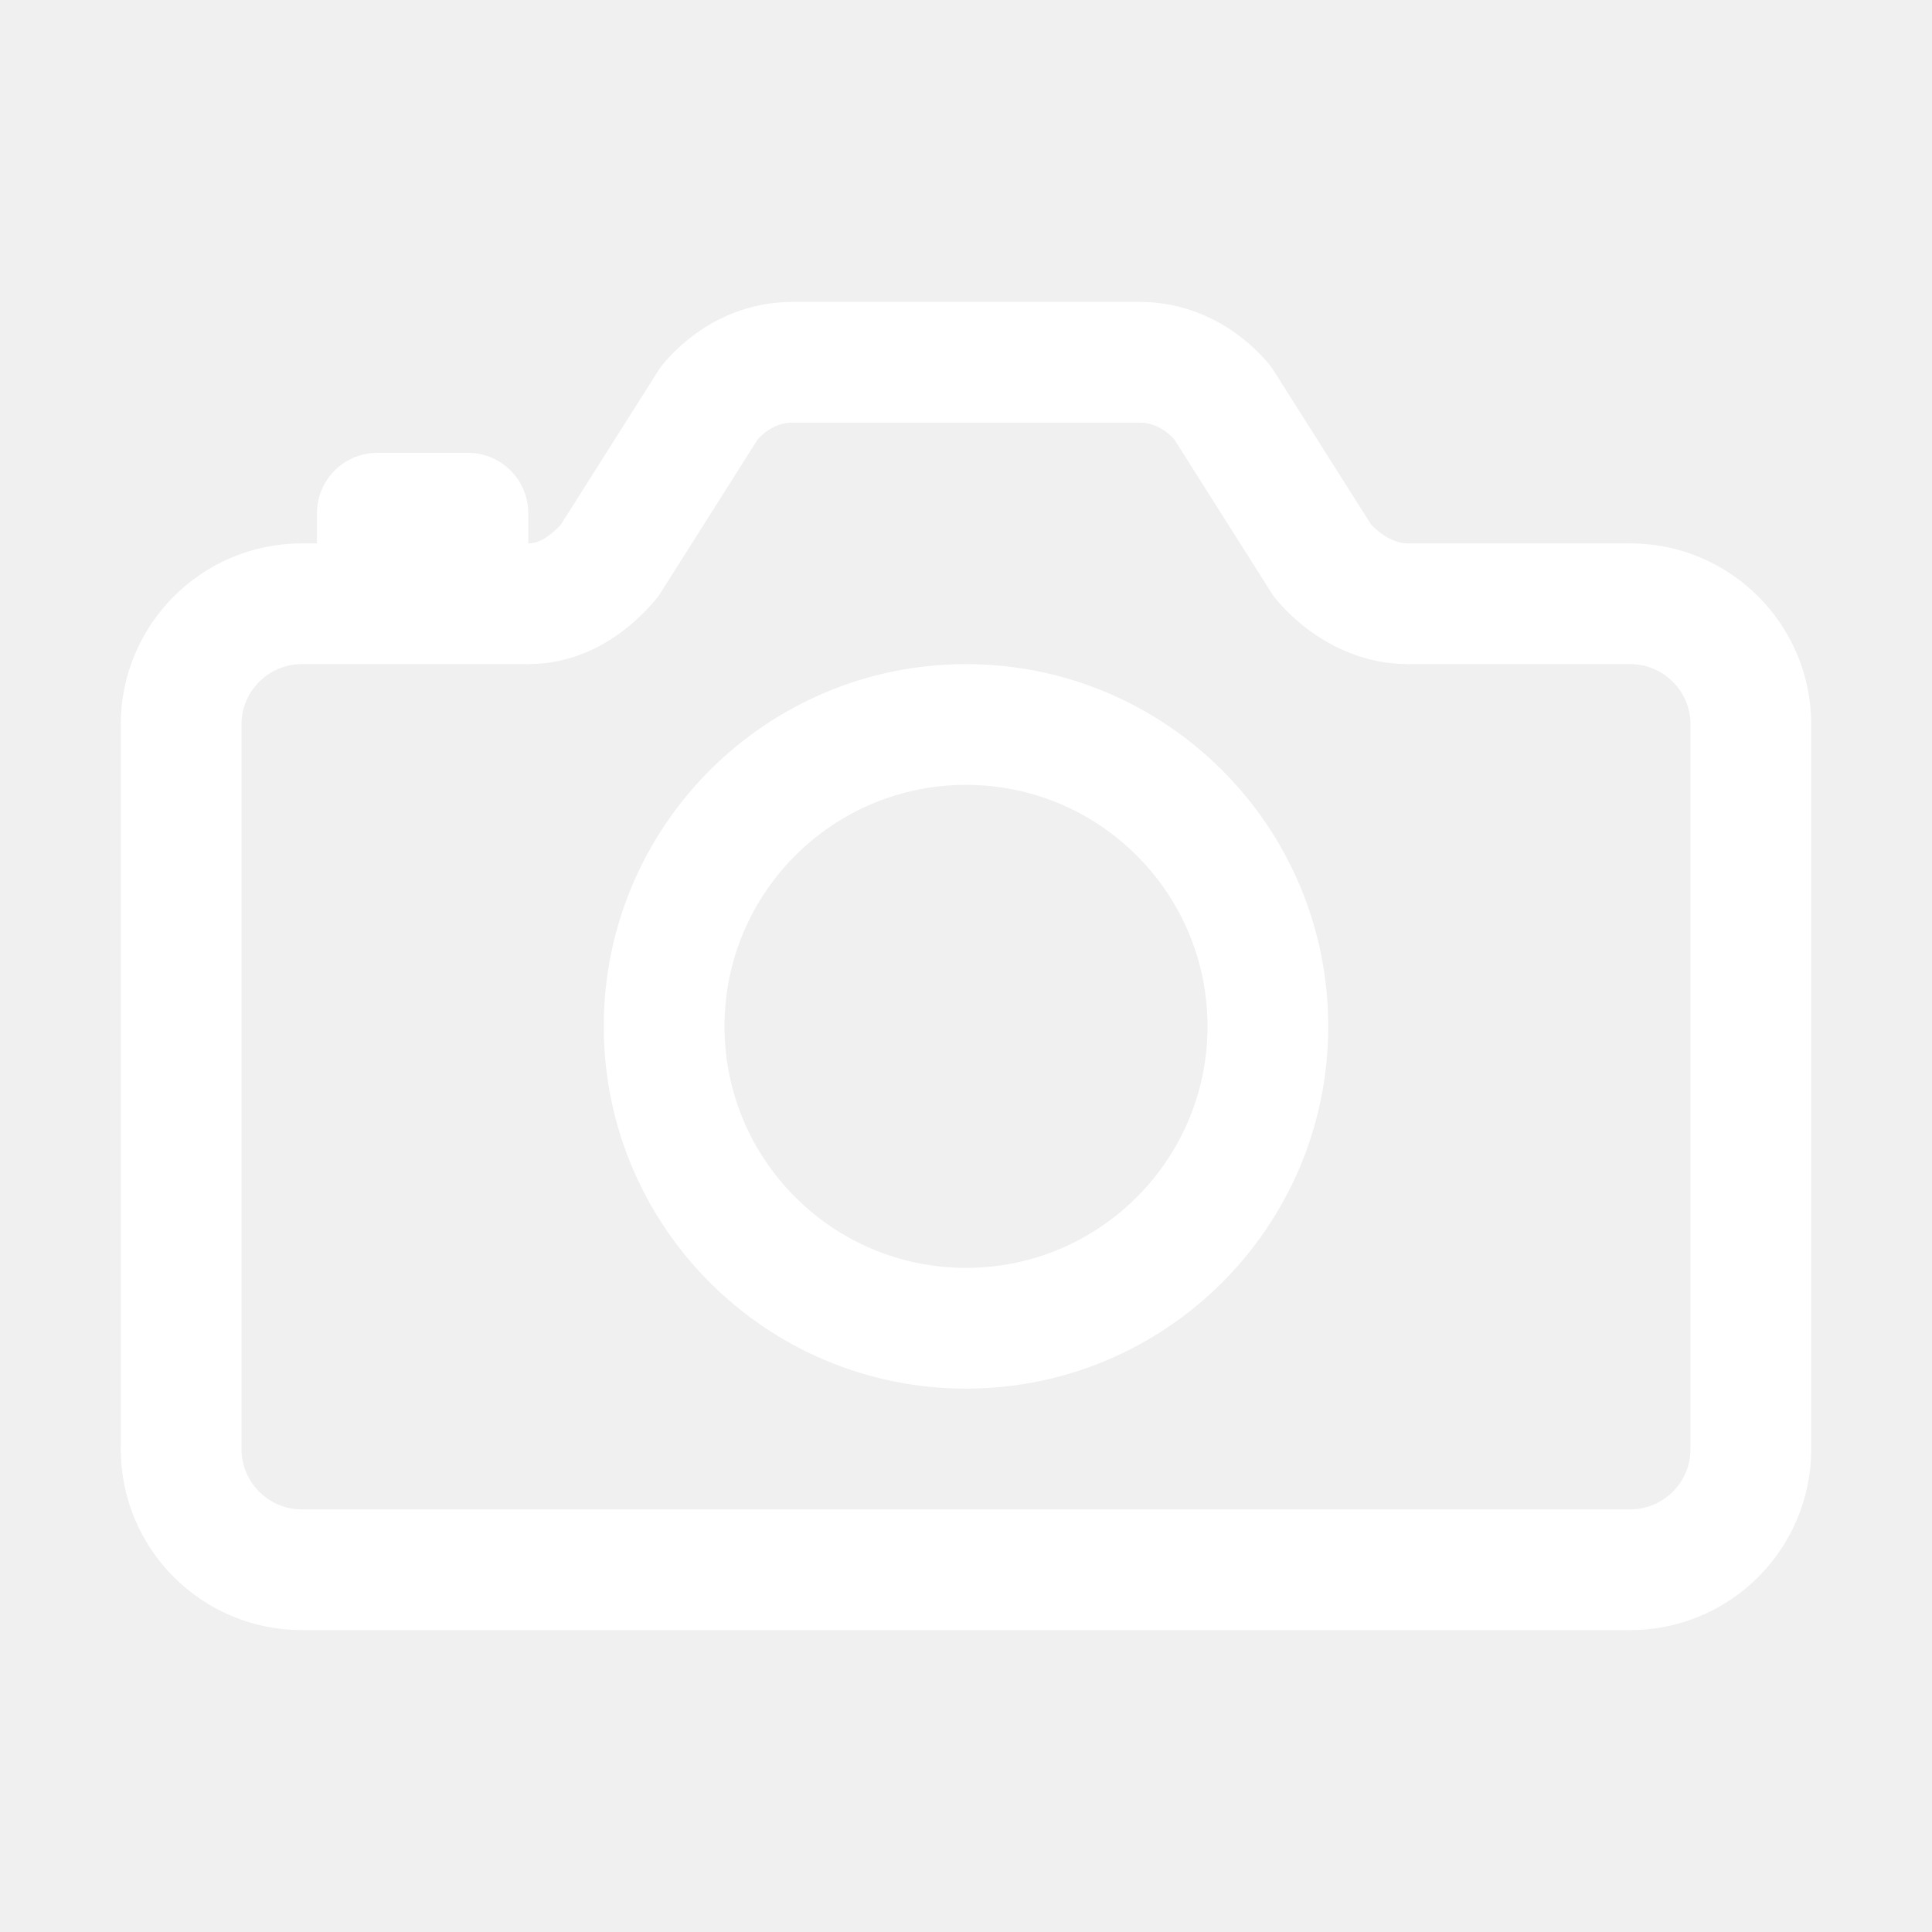
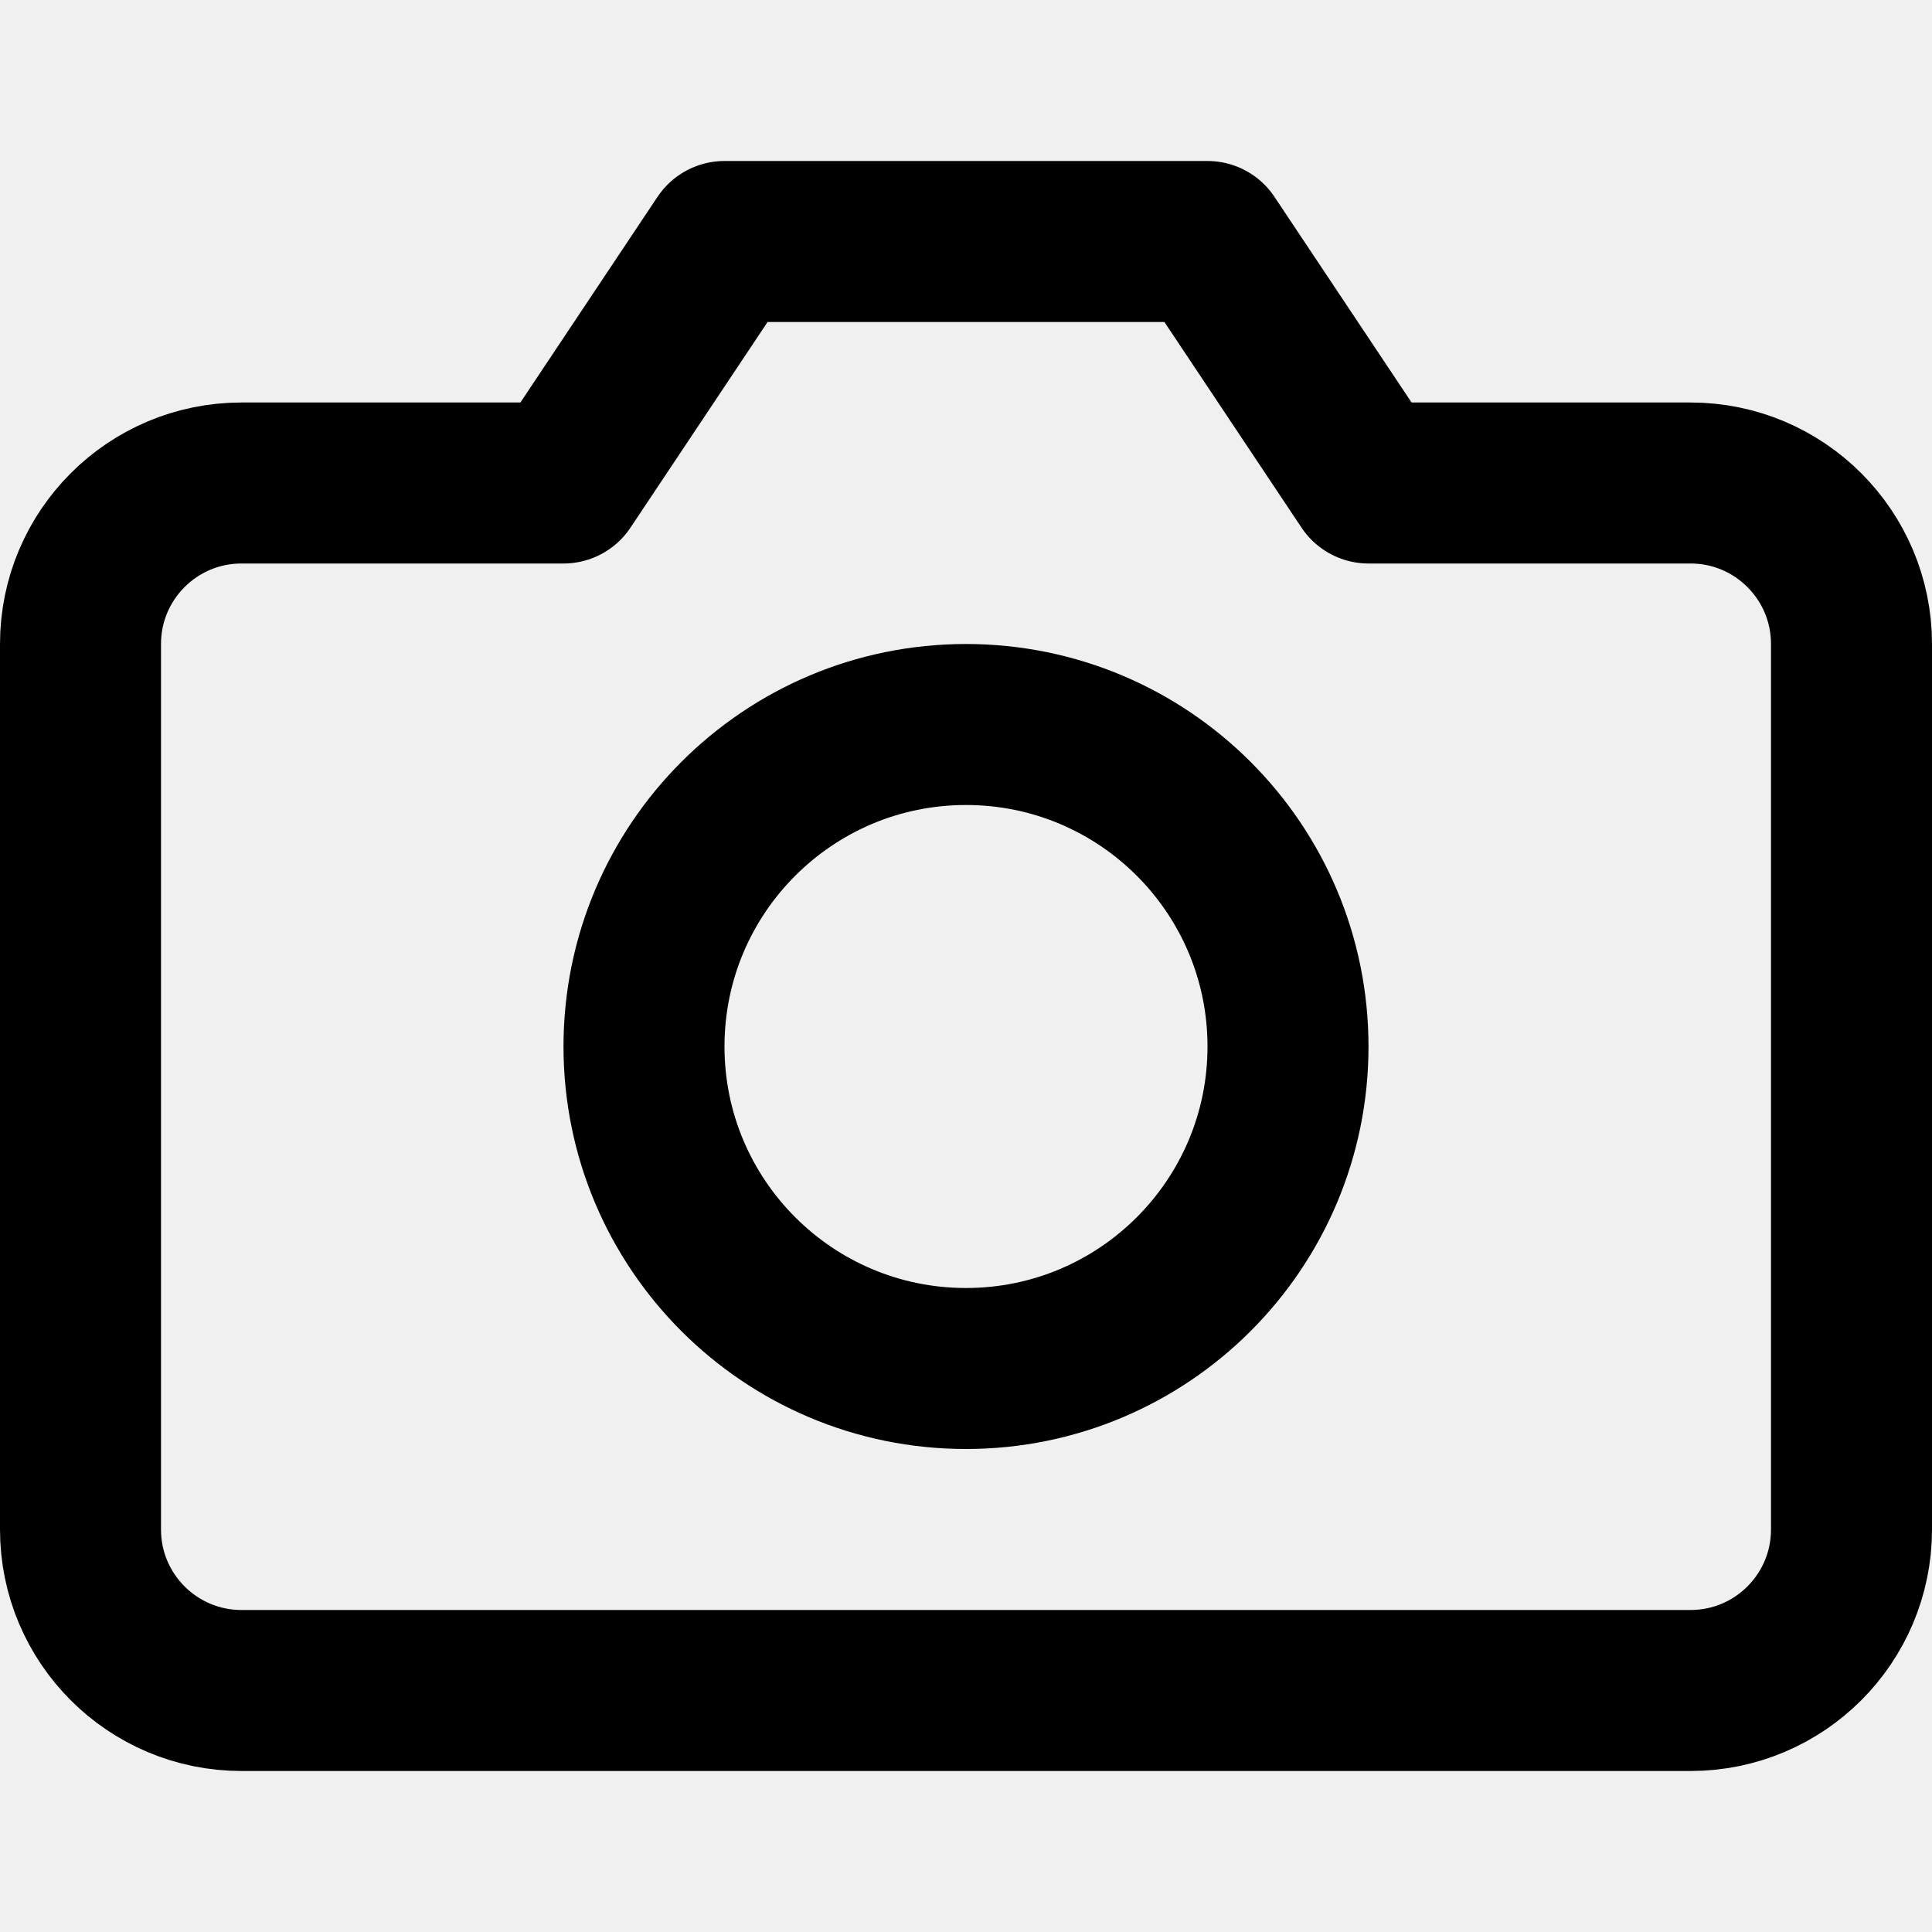
- <svg xmlns="http://www.w3.org/2000/svg" class="ionicon" viewBox="0 0 512 512">
-   <path d="M350.54 148.68l-26.62-42.06C318.31 100.08 310.62 96 302 96h-92c-8.62 0-16.31 4.08-21.92 10.62l-26.62 42.06C155.85 155.23 148.62 160 140 160H80a32 32 0 00-32 32v192a32 32 0 0032 32h352a32 32 0 0032-32V192a32 32 0 00-32-32h-59c-8.65 0-16.85-4.77-22.46-11.32z" fill="none" stroke="#ffffff" stroke-linecap="round" stroke-linejoin="round" stroke-width="32" />
-   <circle cx="256" cy="272" r="80" fill="none" stroke="#ffffff" stroke-miterlimit="10" stroke-width="32" />
-   <path fill="none" stroke="#ffffff" stroke-linecap="round" stroke-linejoin="round" stroke-width="32" d="M124 158v-22h-24v22" />
+ <svg xmlns="http://www.w3.org/2000/svg" width="24" height="24" viewBox="0 0 24 24" fill="none" stroke="currentColor" stroke-width="2" stroke-linecap="round" stroke-linejoin="round" class="feather feather-camera">
+   <path d="M23 19a2 2 0 0 1-2 2H3a2 2 0 0 1-2-2V8a2 2 0 0 1 2-2h4l2-3h6l2 3h4a2 2 0 0 1 2 2z" />
+   <circle cx="12" cy="13" r="4" />
</svg>
